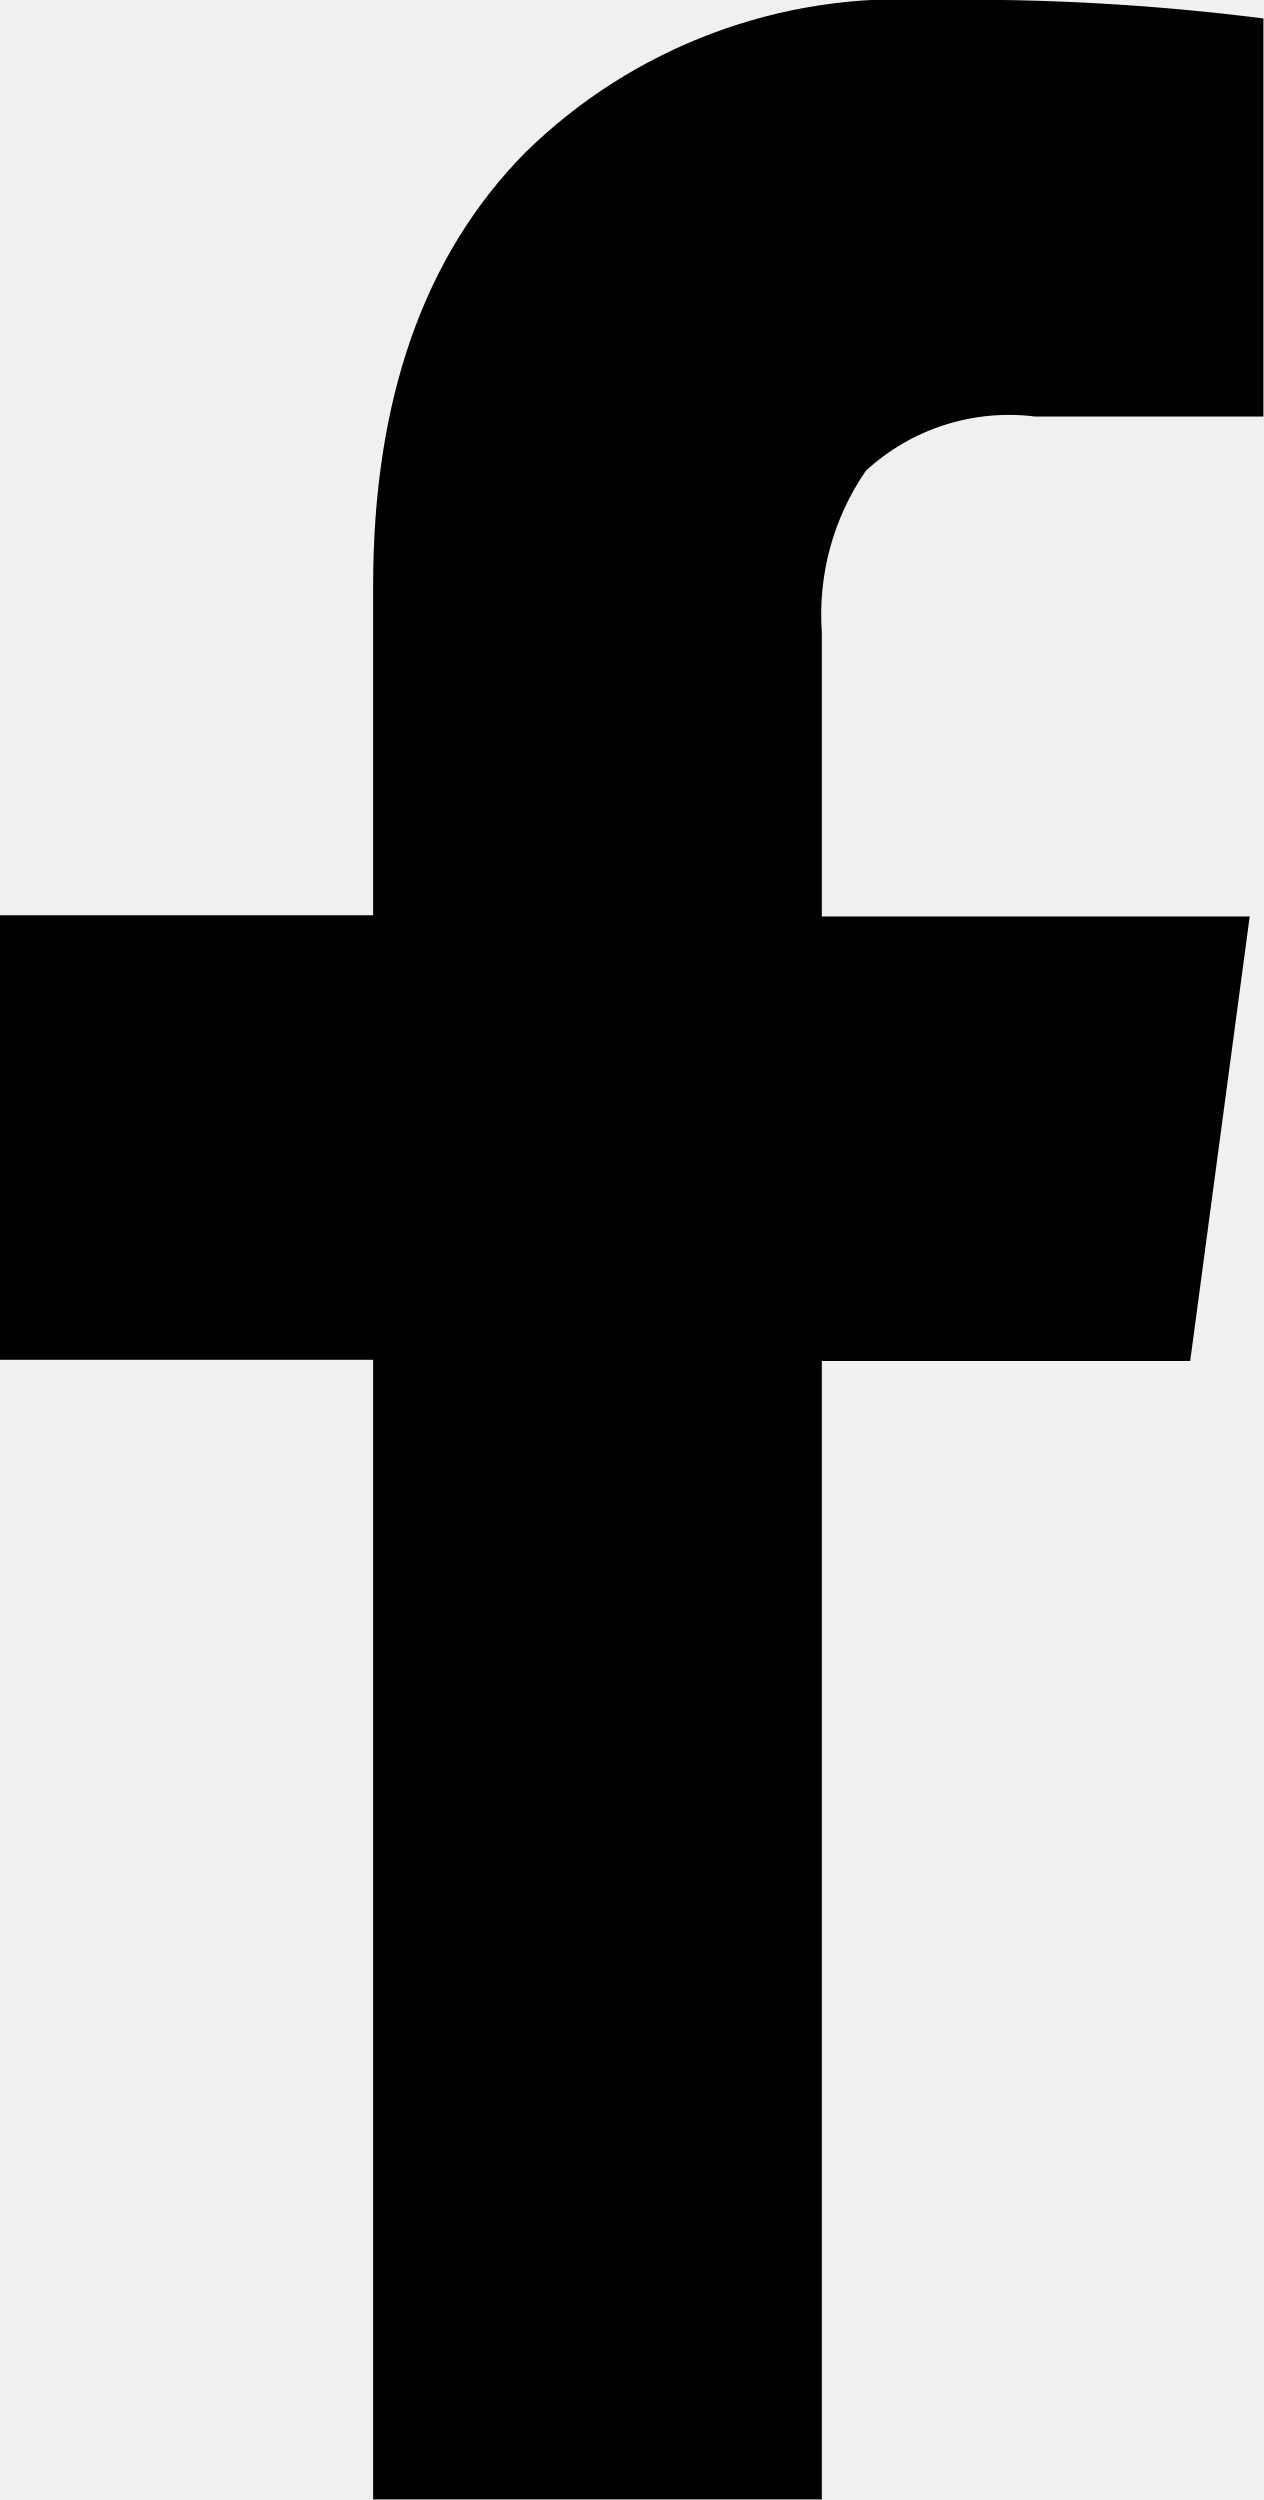
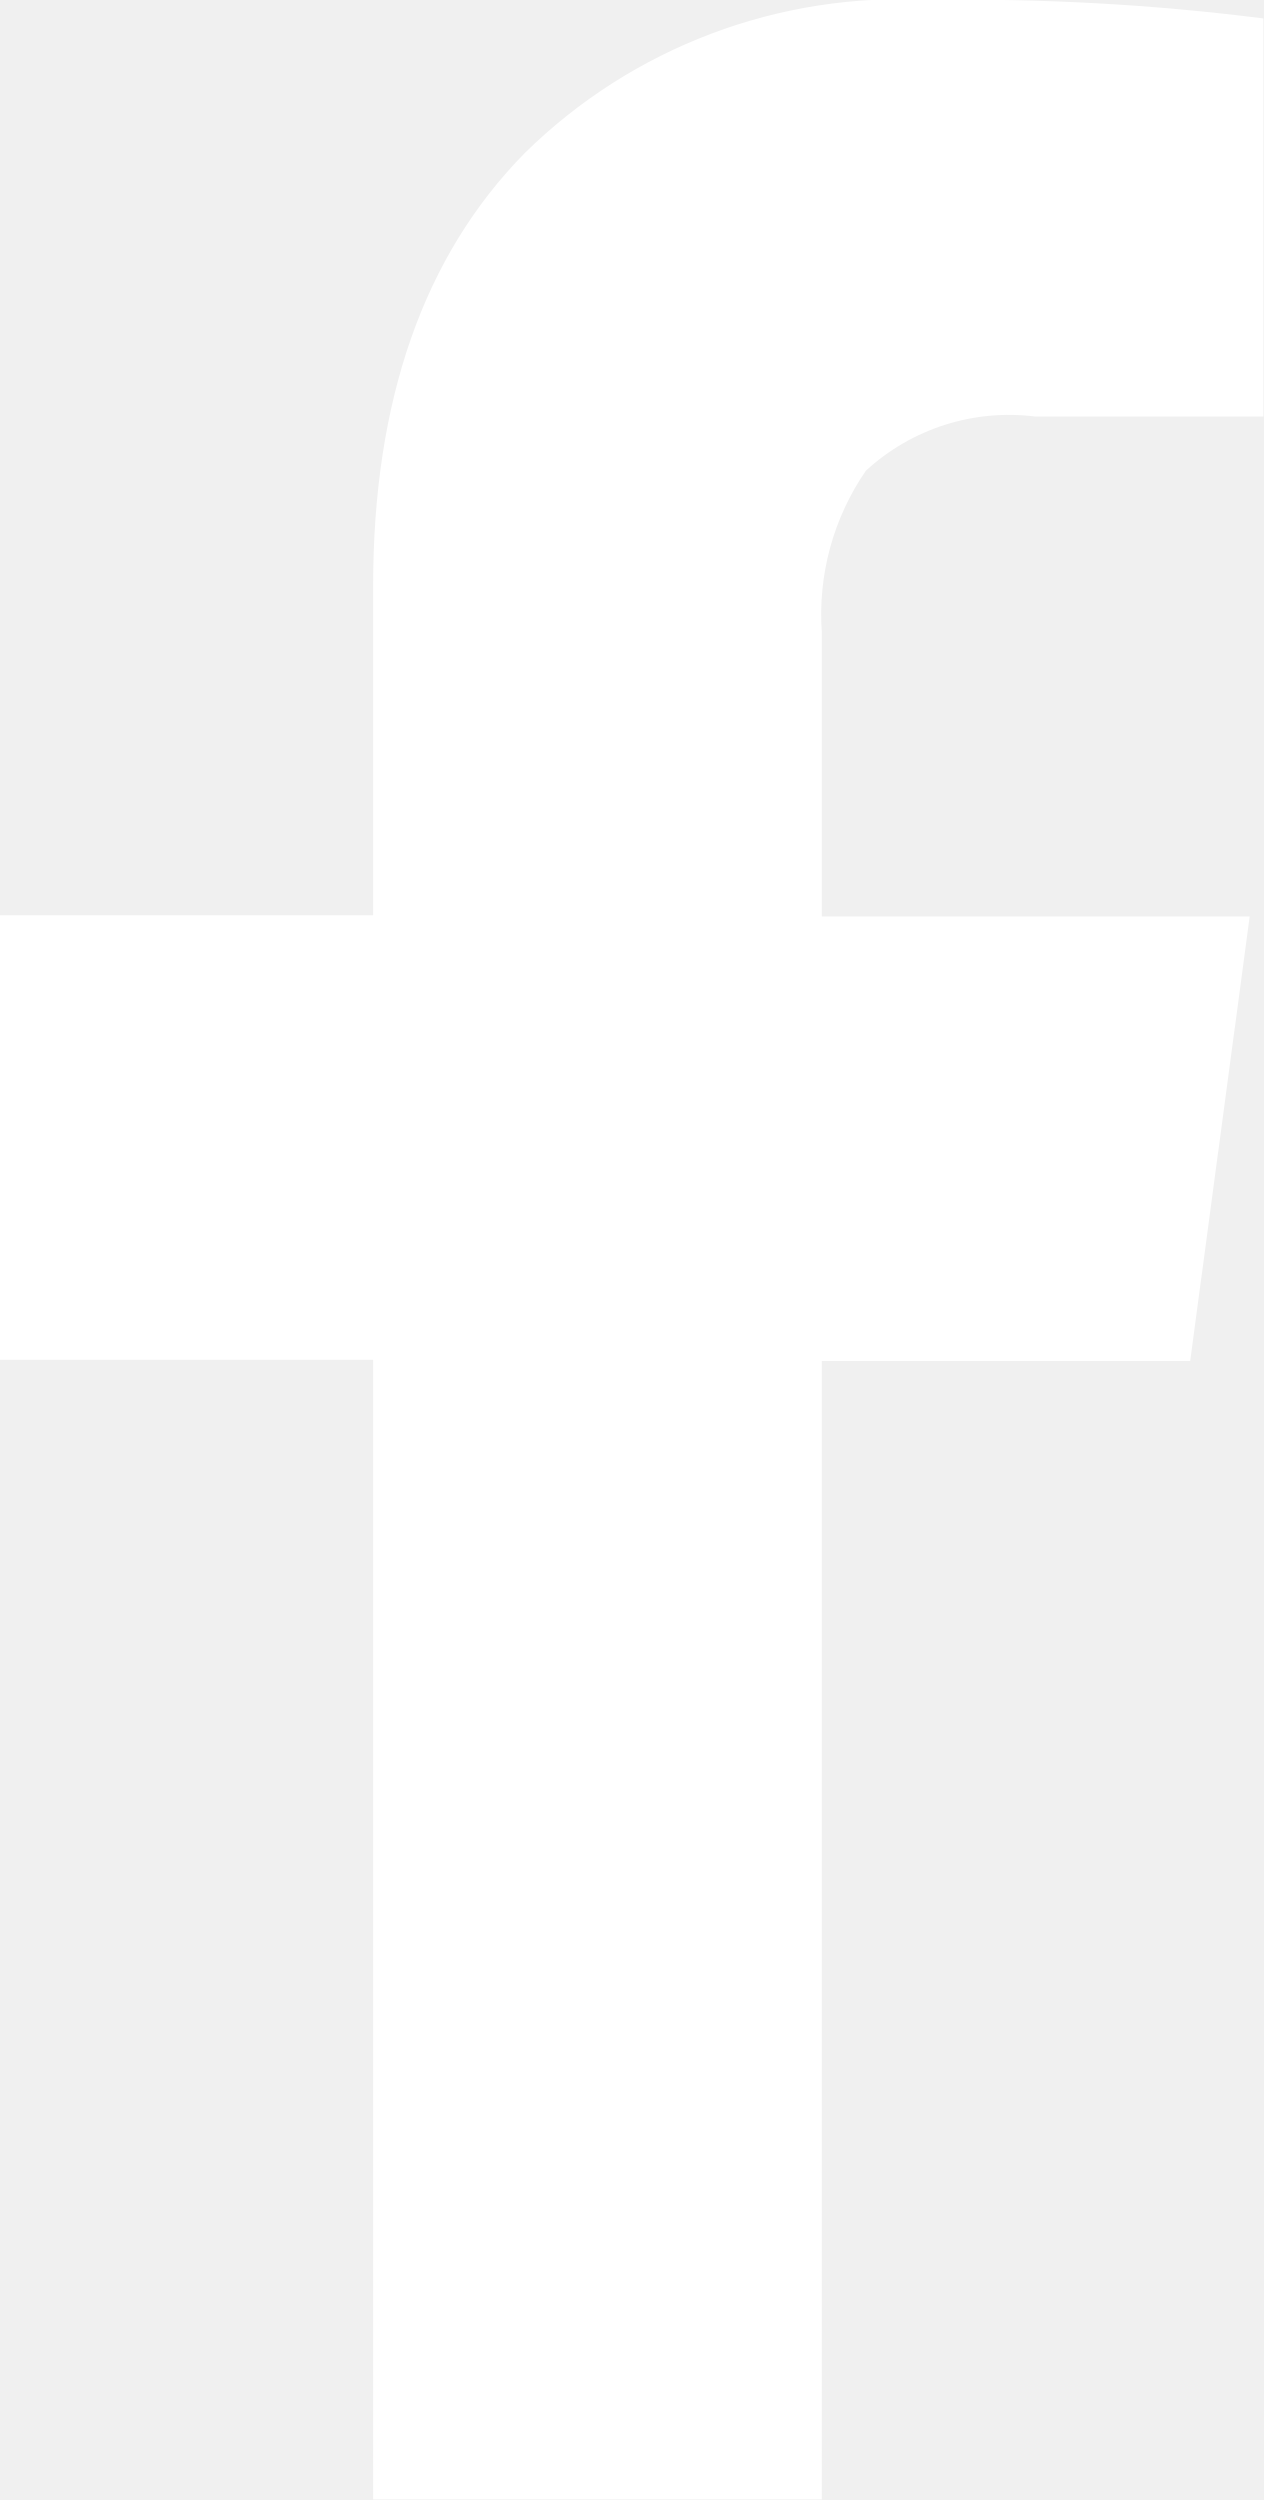
- <svg xmlns="http://www.w3.org/2000/svg" data-name="Layer 1" width="21.23" height="42.01" viewBox="0 0 21.23 42.01">
-   <path class="cls-1" d="M21.23.31V7H17.4a3.55 3.55 0 0 0-2.85.91 4.26 4.26 0 0 0-.74 2.72v4.77H21l-1 7.47h-6.19V42H6.27V22.85H0v-7.47h6.27V9.85q0-4.69 2.55-7.28A9 9 0 0 1 15.63 0a39.57 39.57 0 0 1 5.6.31z" />
+ <svg xmlns="http://www.w3.org/2000/svg" id="Layer_1" data-name="Layer 1" width="21.23" height="42.01" viewBox="0 0 21.23 42.01">
+   <defs>
+     <style>.cls-1{fill:#fff;}</style>
+   </defs>
+   <path class="cls-1" d="M21.23,0.31V7H17.4a3.55,3.55,0,0,0-2.85.91,4.26,4.26,0,0,0-.74,2.72v4.77H21l-1,7.47H13.81V42H6.27V22.85H0V15.38H6.27V9.85q0-4.69,2.55-7.28A9,9,0,0,1,15.63,0,39.57,39.57,0,0,1,21.23.31Z" />
</svg>
